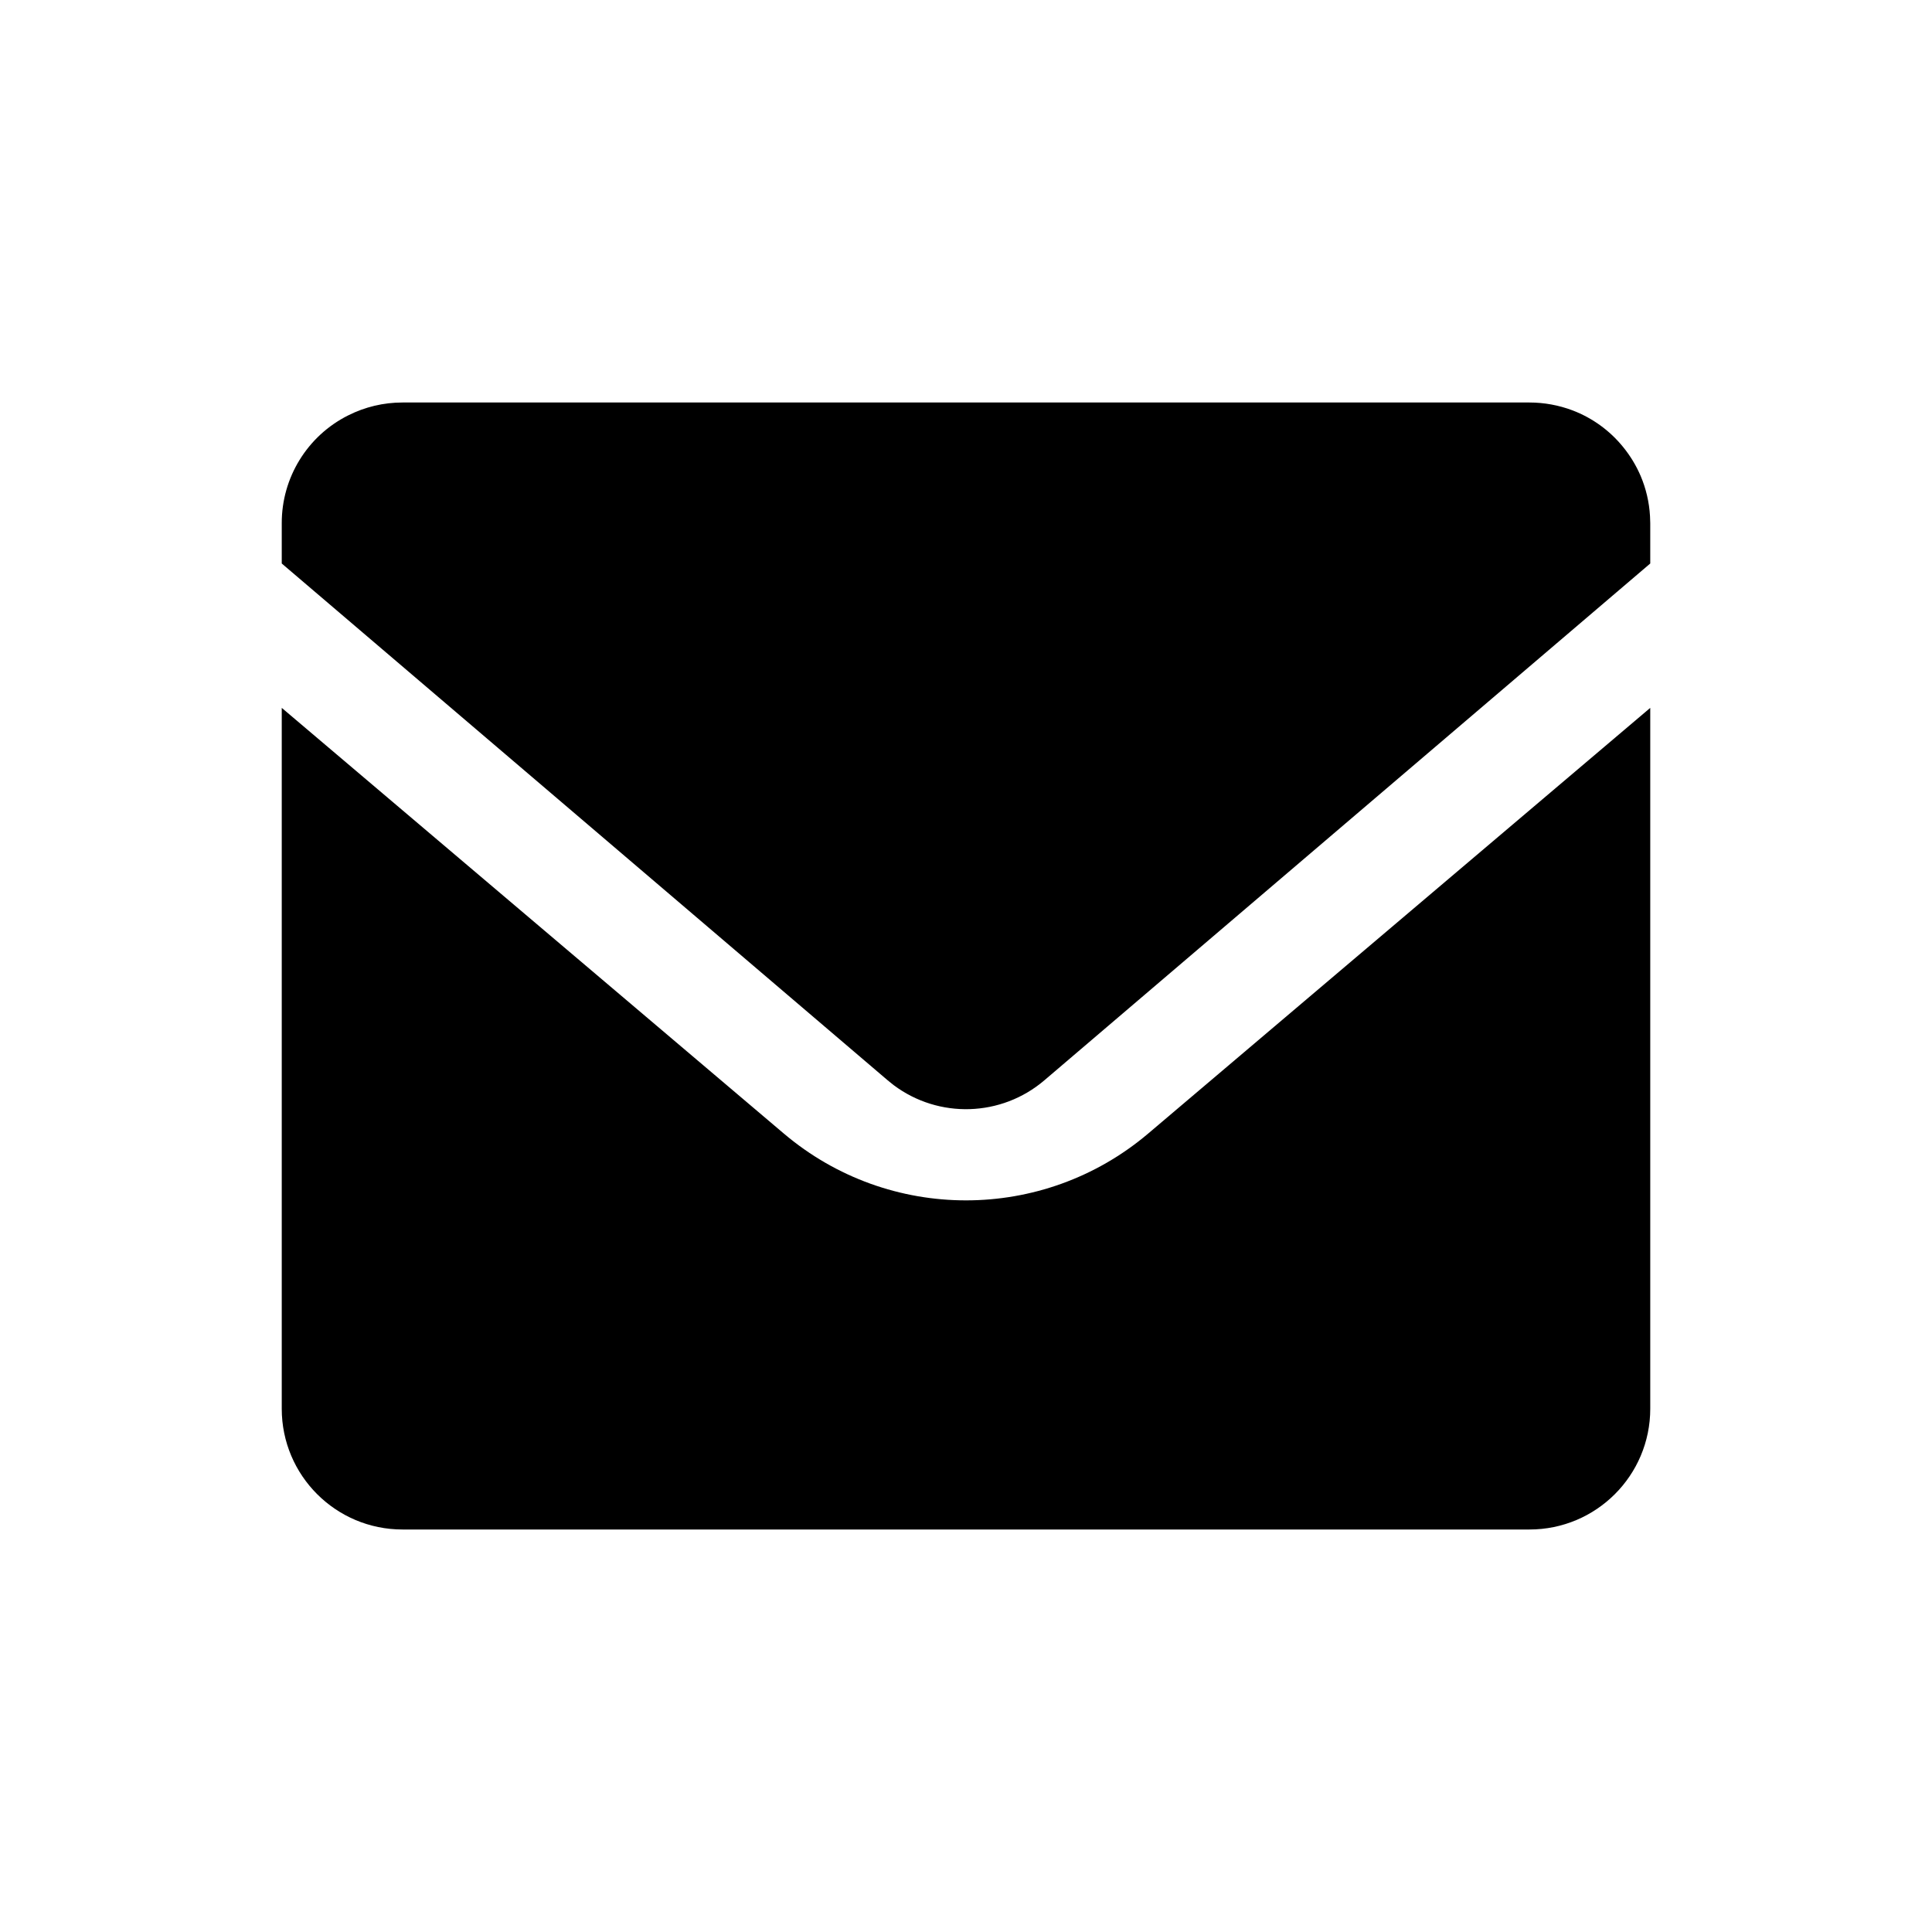
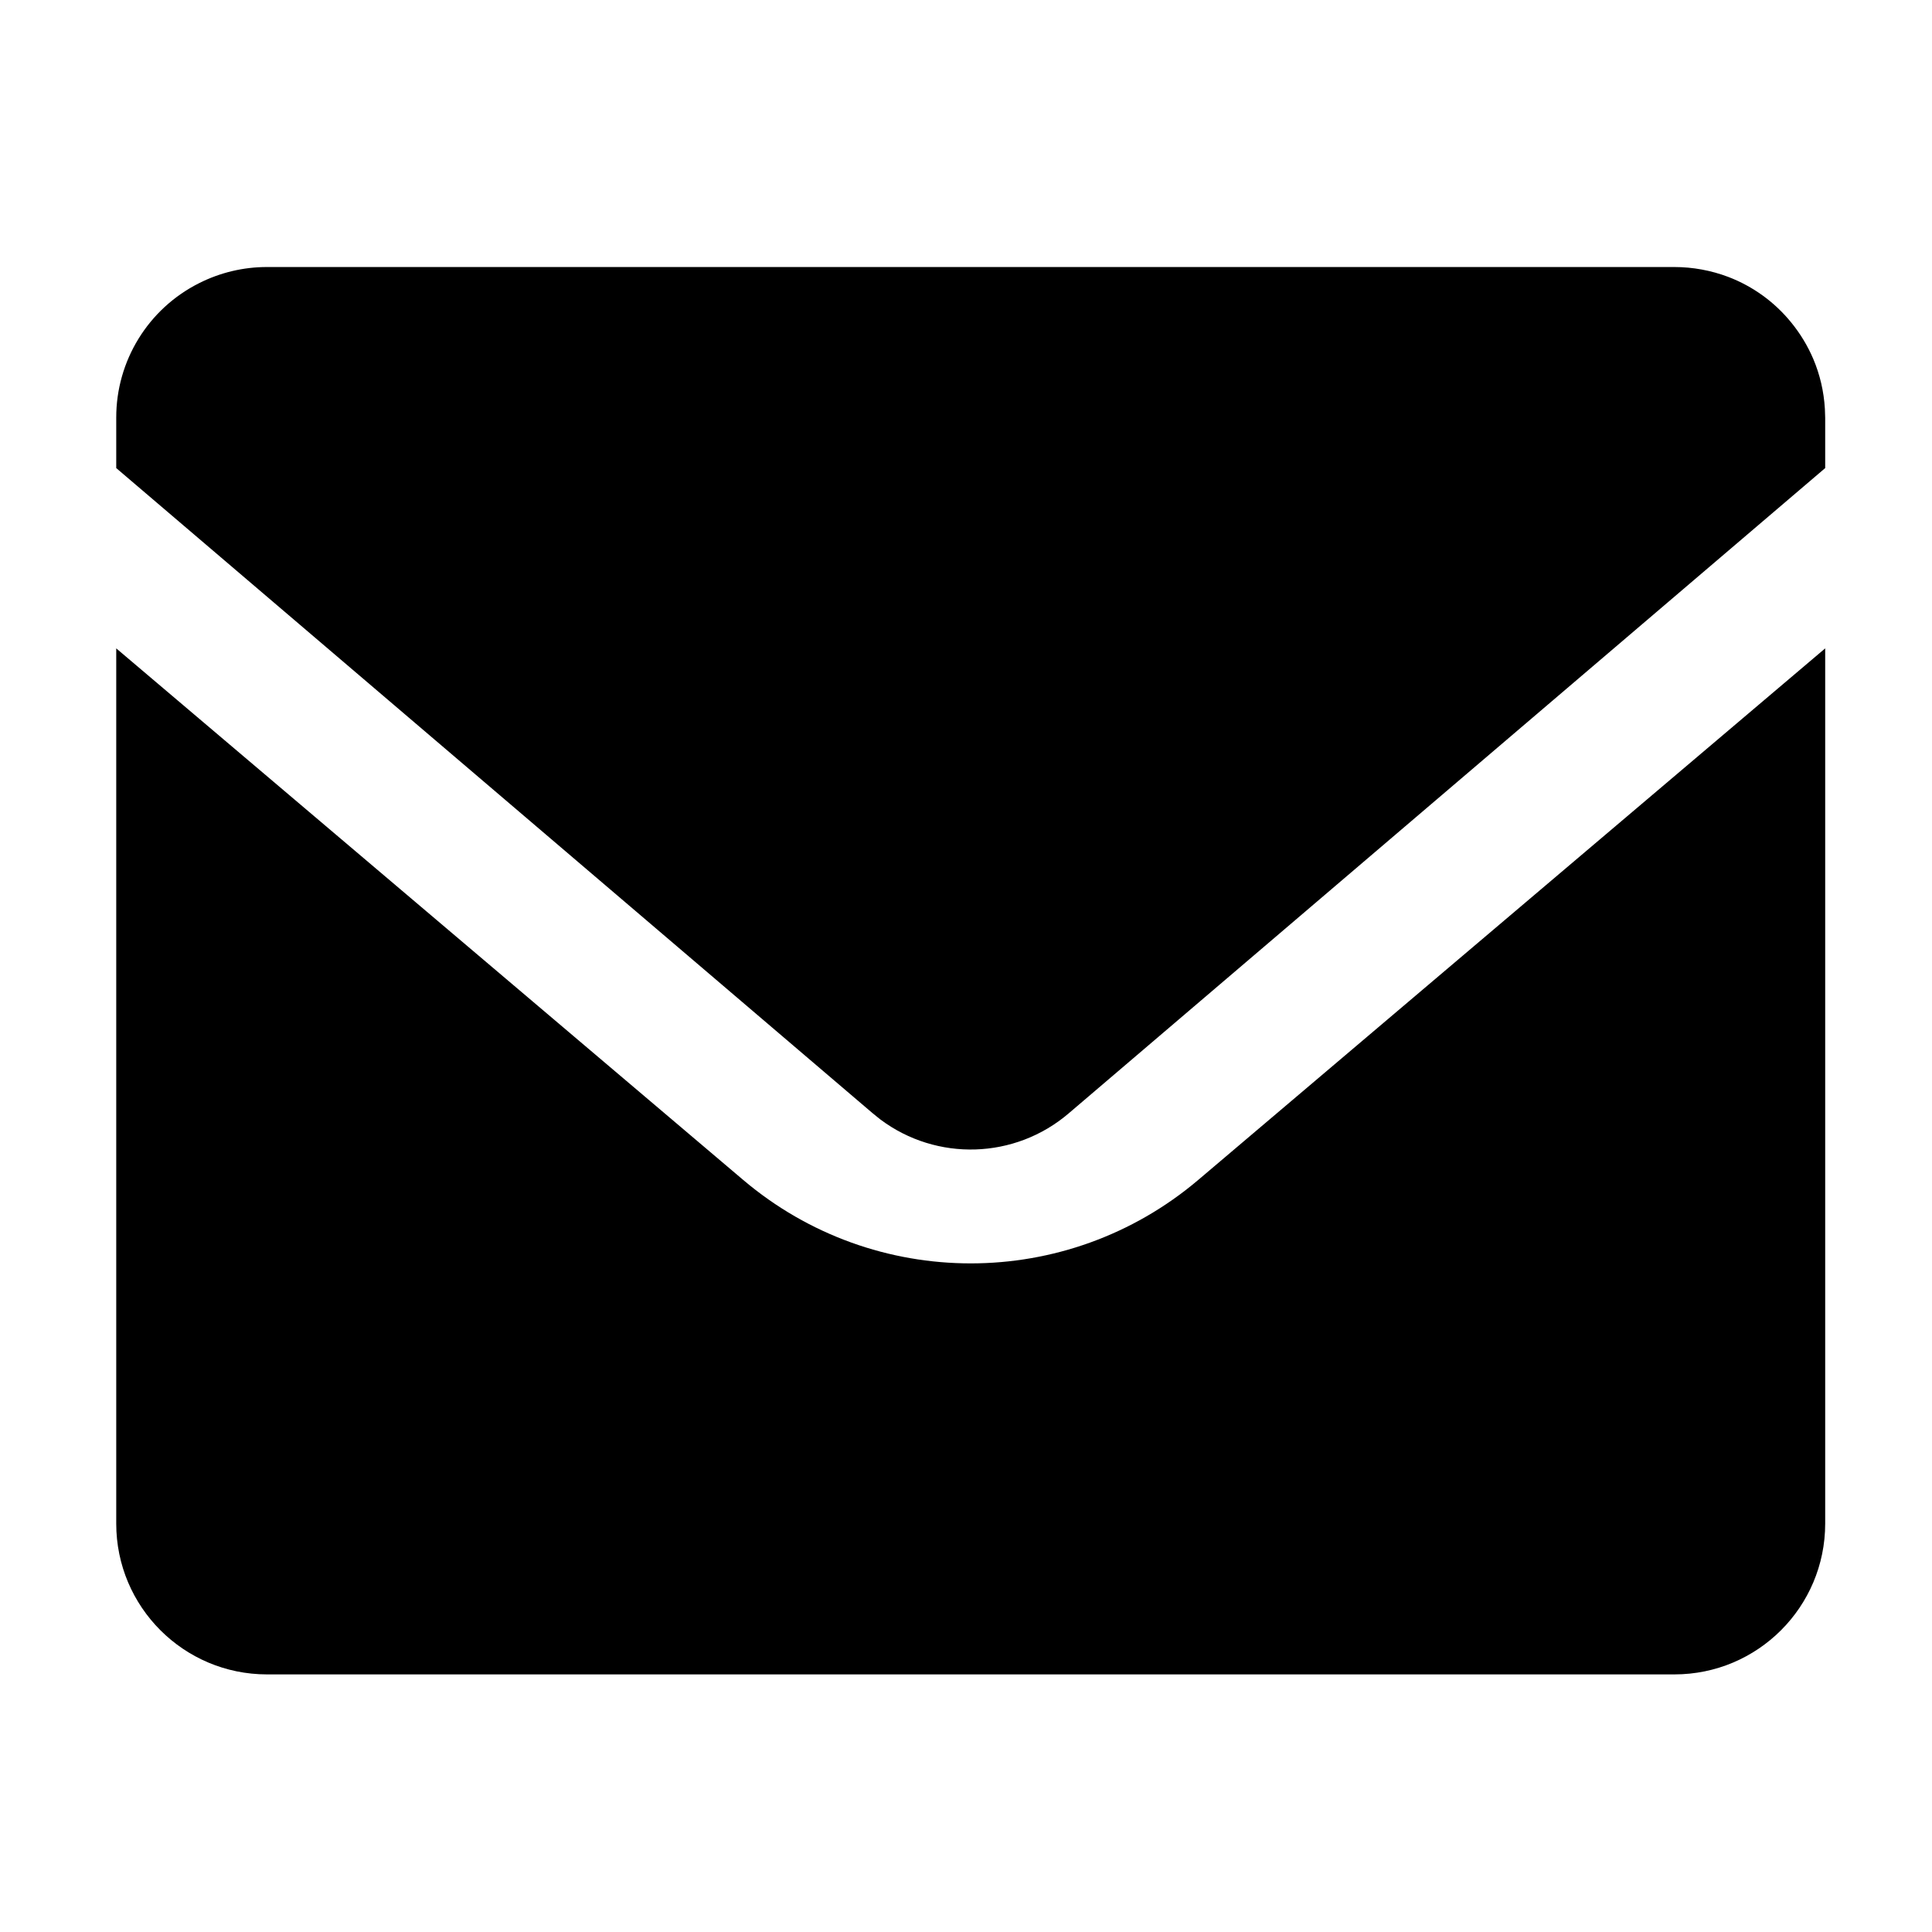
- <svg xmlns="http://www.w3.org/2000/svg" class="svg-icon" style="width: 1em;height: 1em;vertical-align: middle;fill: currentColor;overflow: hidden;" viewBox="0 0 1024 1024" version="1.1">
+ <svg xmlns="http://www.w3.org/2000/svg" class="svg-icon" style="width: 1em;height: 1em;vertical-align: middle;fill: currentColor;overflow: hidden;" viewBox="100 100 820 820" version="1.1">
  <path d="M874.667 375.189V746.667a64 64 0 0 1-64 64H213.333a64 64 0 0 1-64-64V375.189l266.091 225.6a149.333 149.333 0 0 0 193.152 0L874.667 375.189zM810.667 213.333a64.789 64.789 0 0 1 22.827 4.181 63.616 63.616 0 0 1 26.795 19.413 64.32 64.32 0 0 1 9.344 15.467c2.773 6.571 4.48 13.696 4.907 21.184L874.667 277.333v21.333L553.536 572.587a64 64 0 0 1-79.893 2.539l-3.179-2.56L149.333 298.667v-21.333a63.787 63.787 0 0 1 35.136-57.131A63.872 63.872 0 0 1 213.333 213.333h597.333z" />
</svg>
